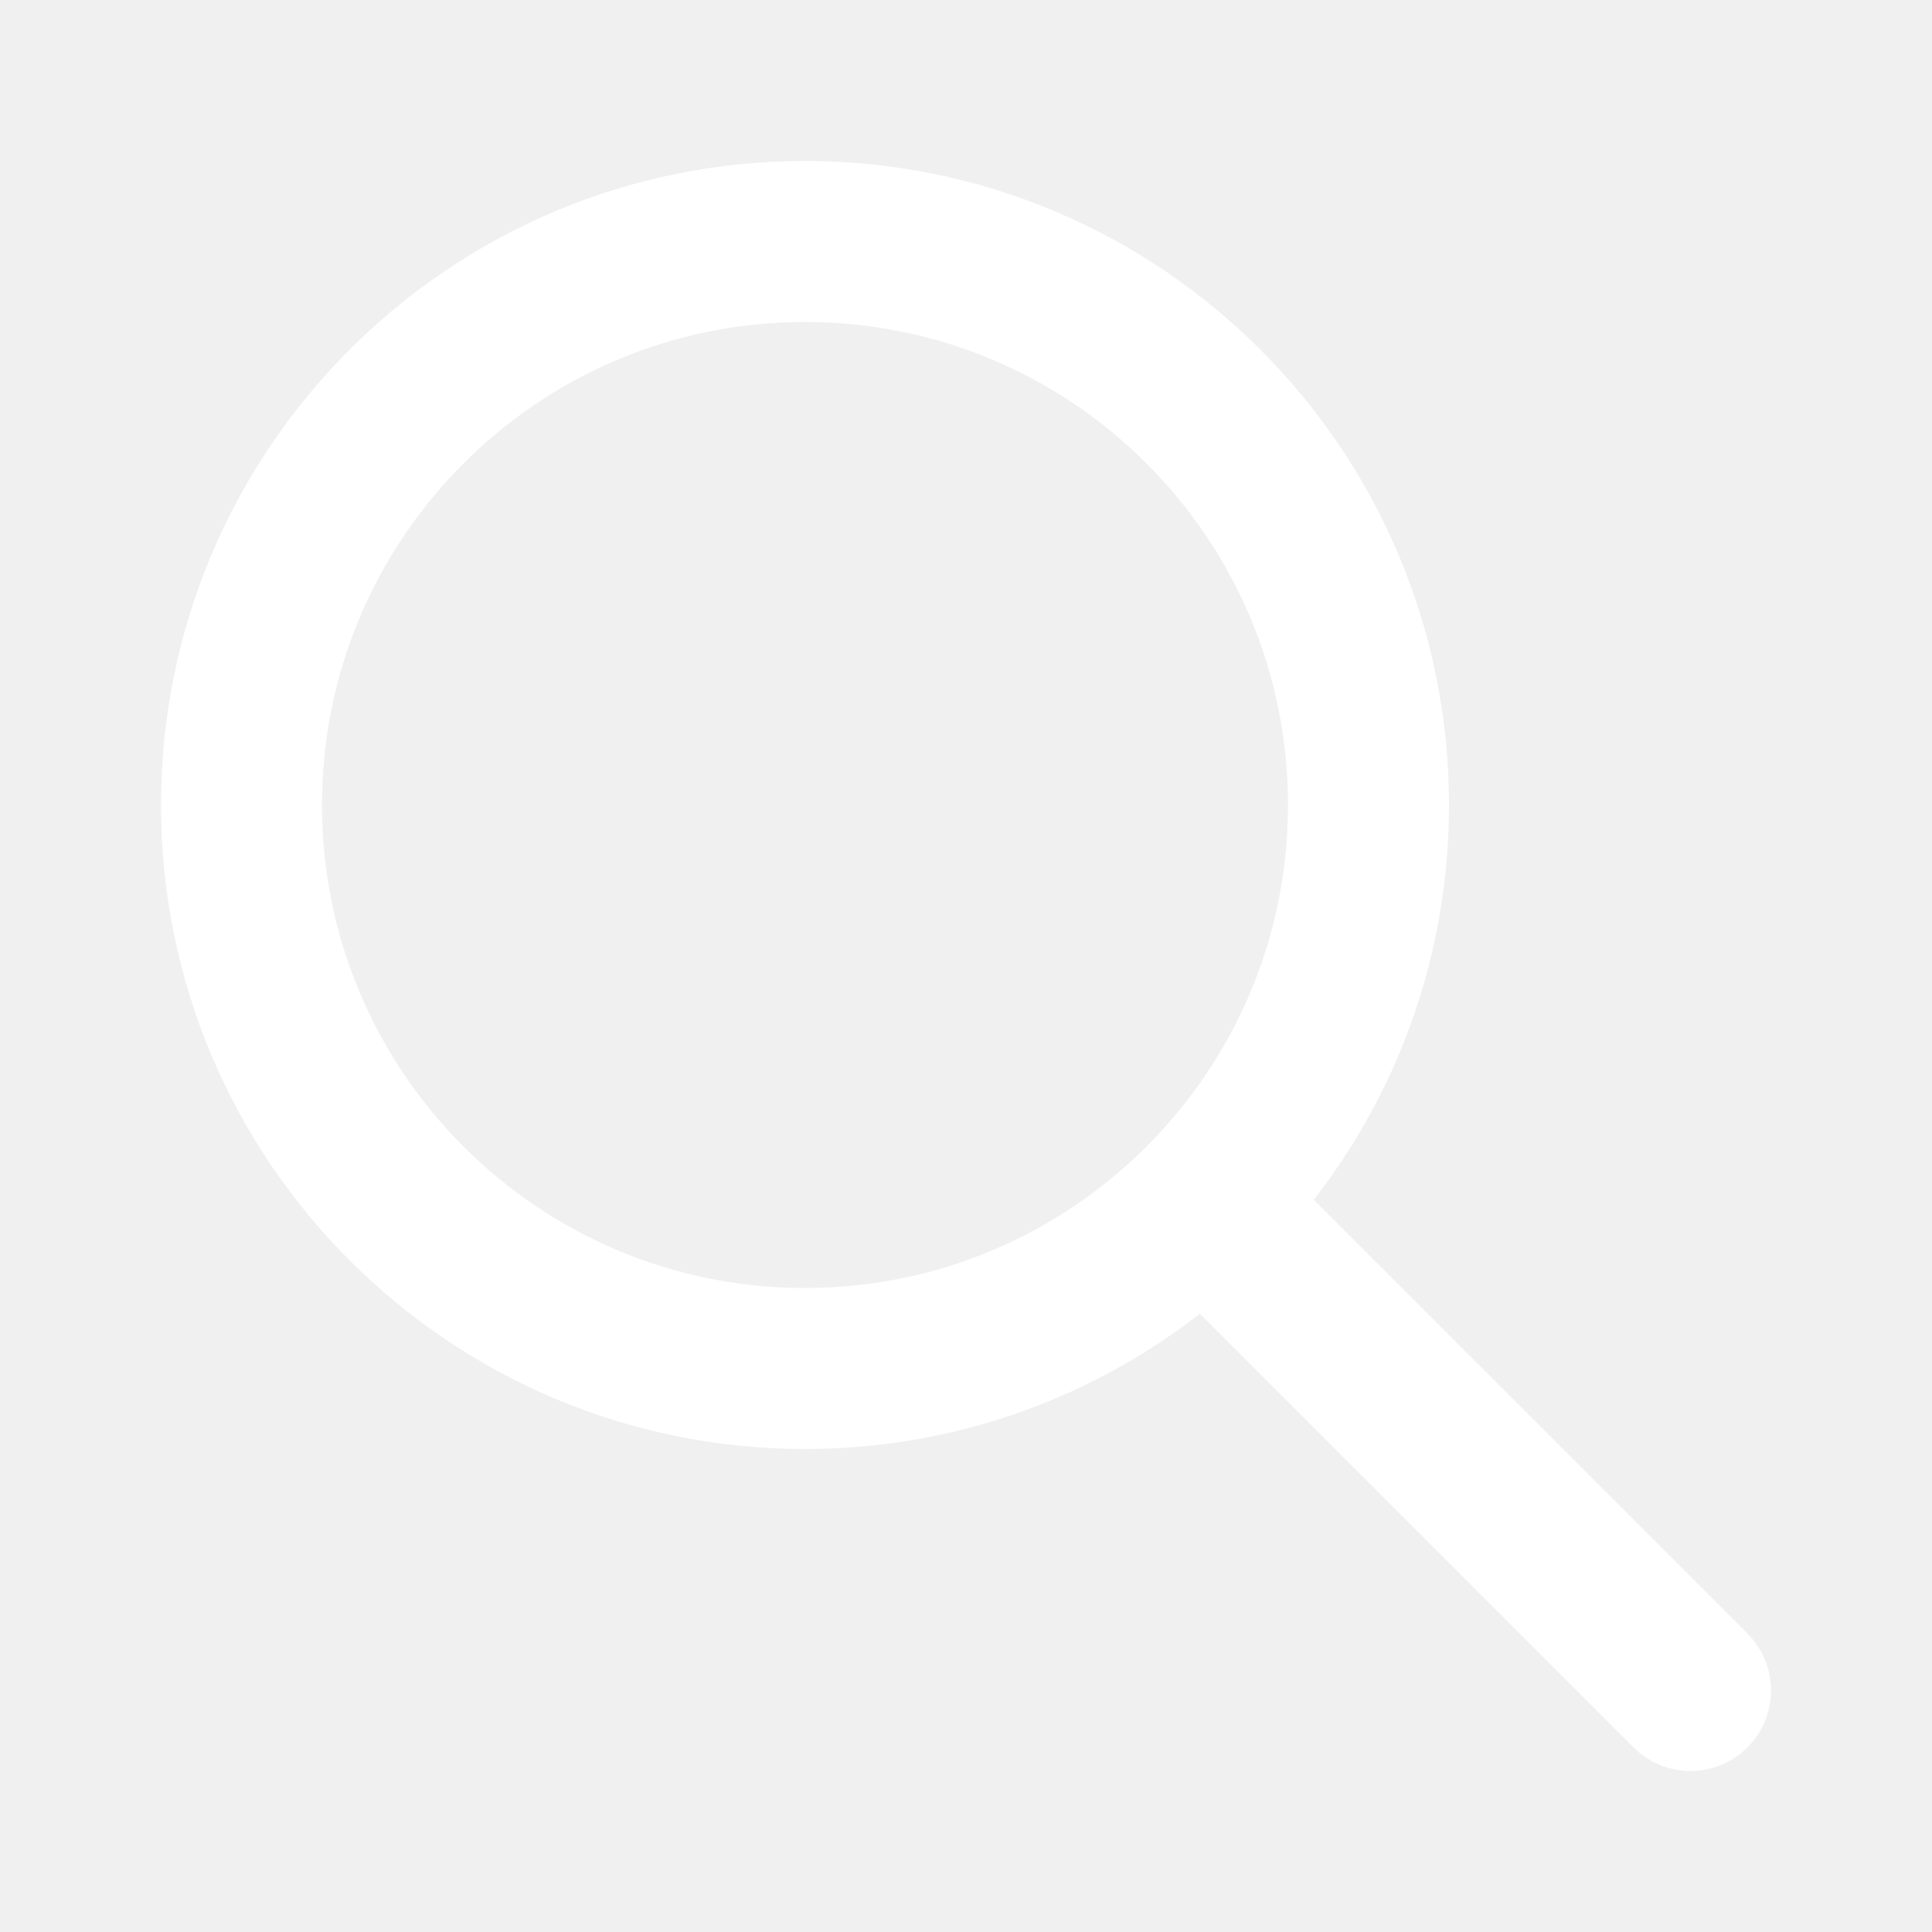
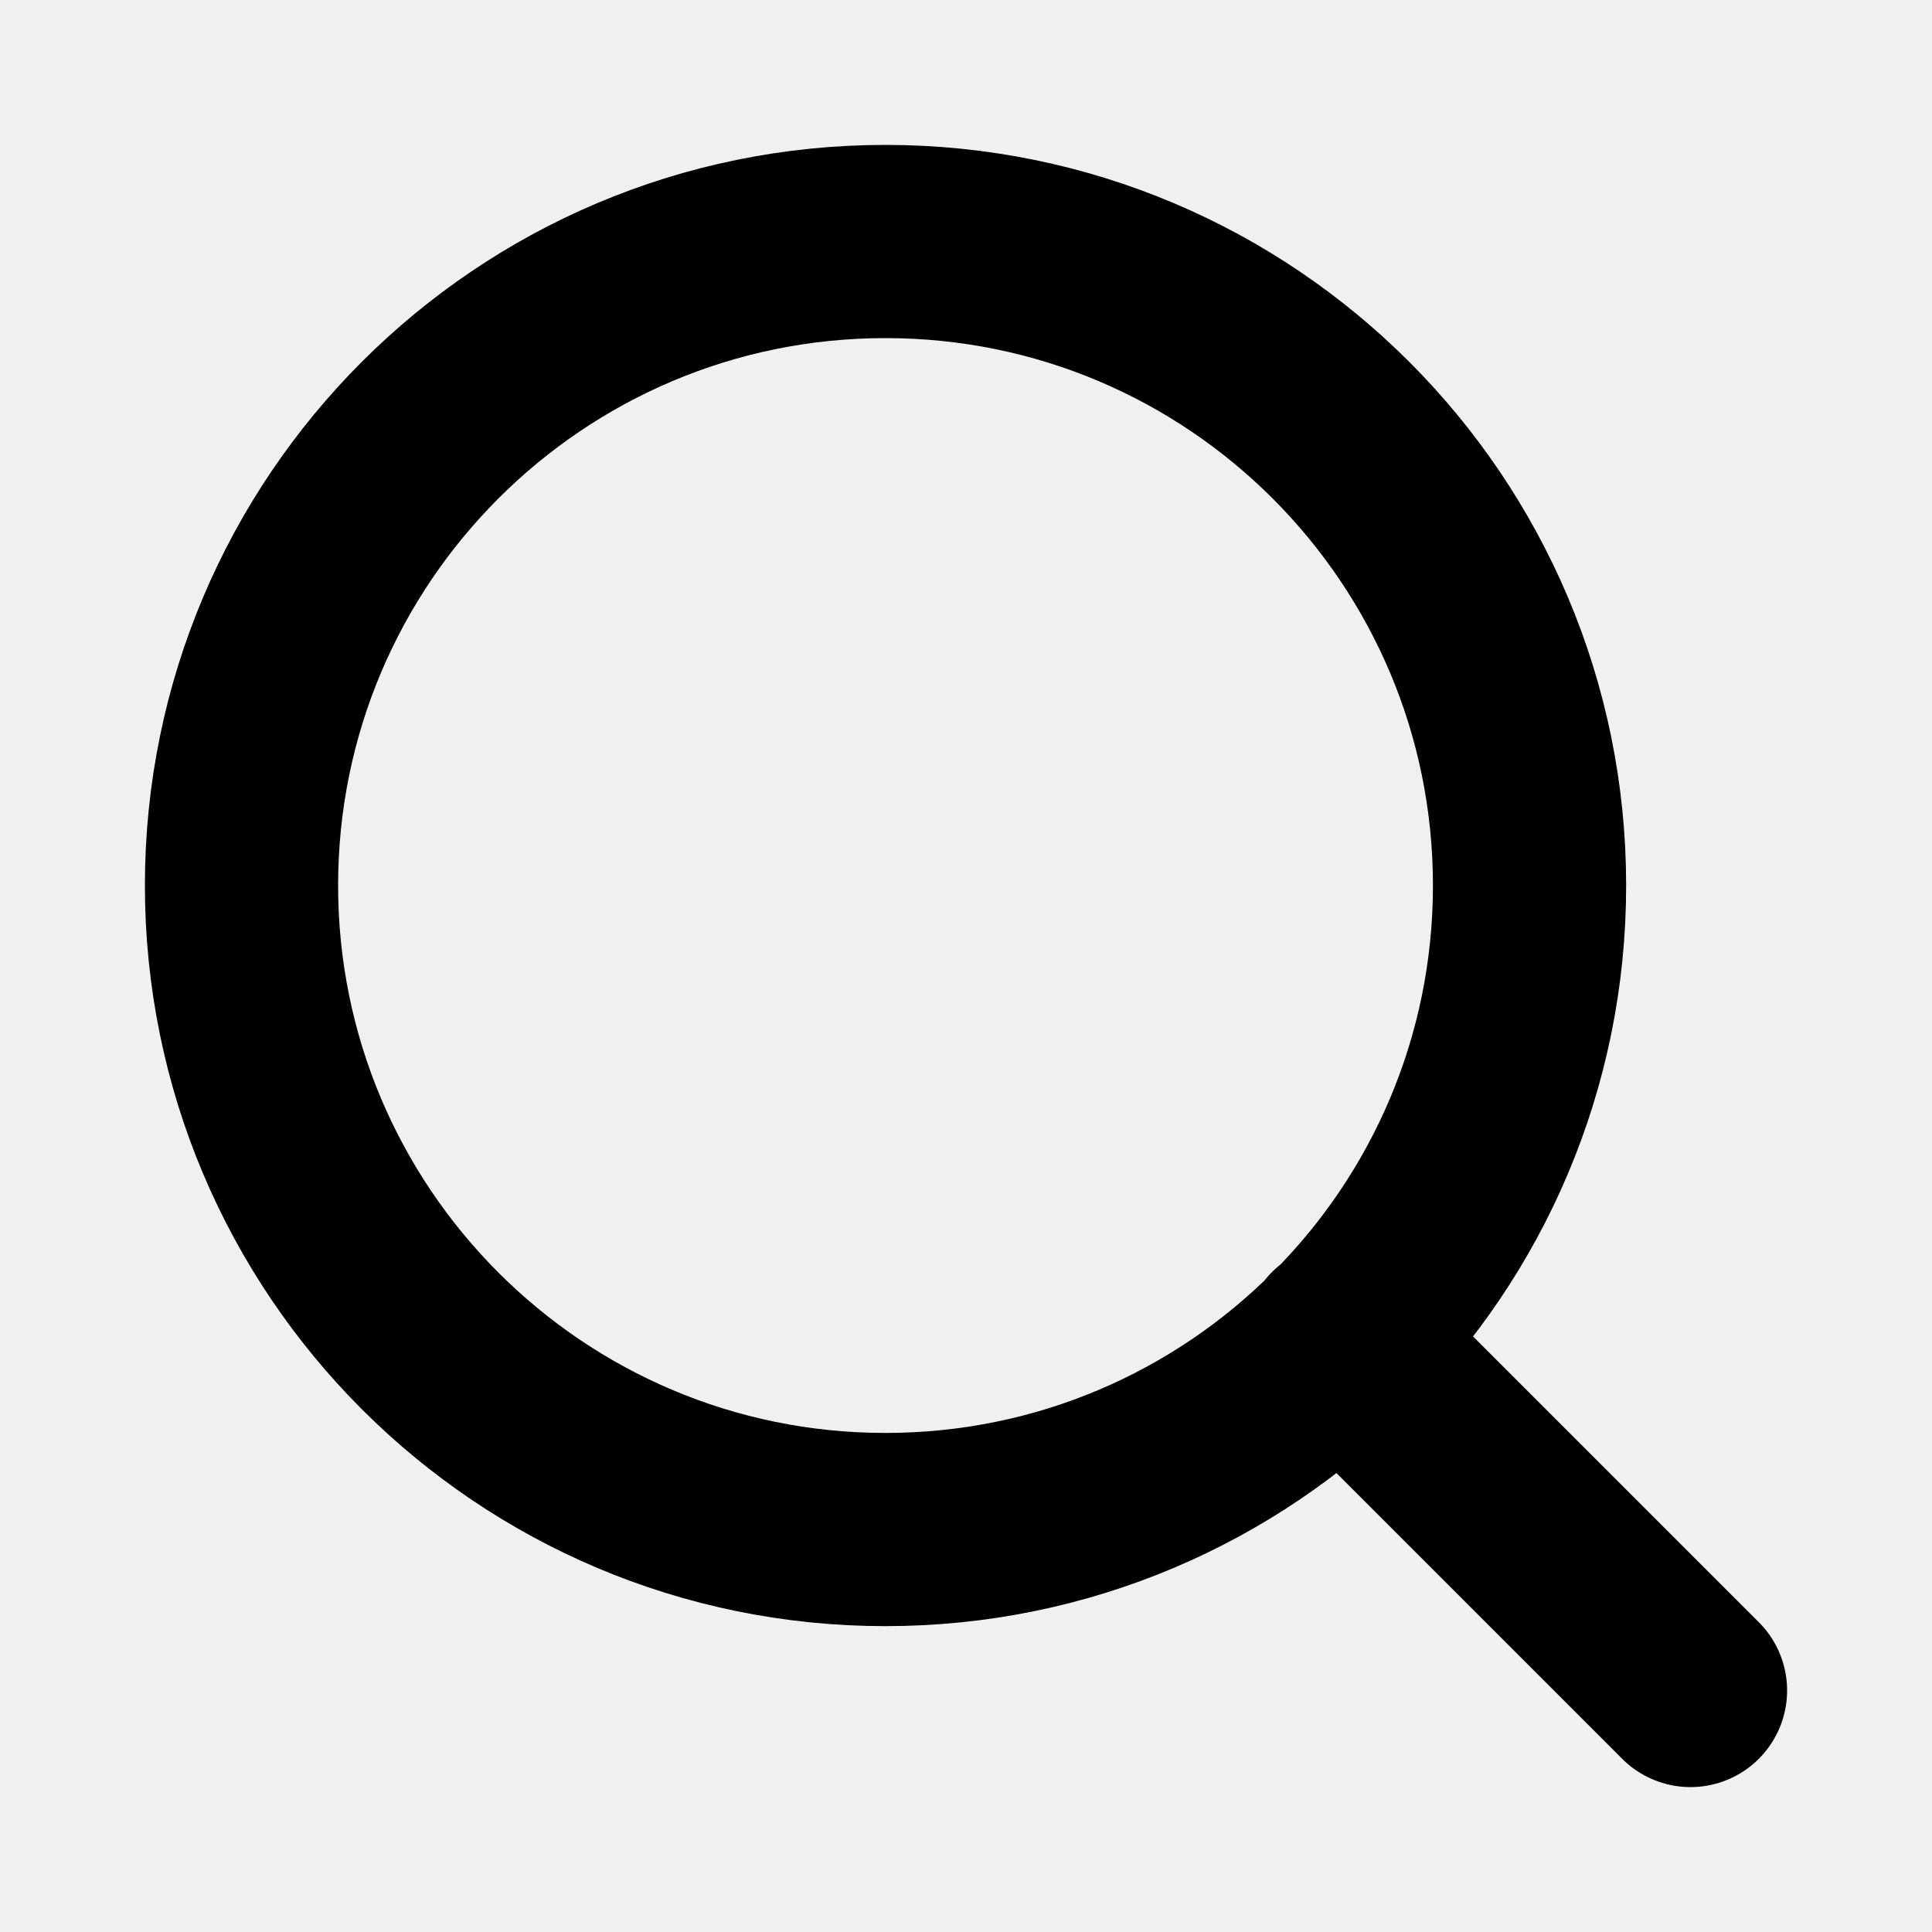
- <svg xmlns="http://www.w3.org/2000/svg" width="24" height="24" viewBox="0 0 24 24" fill="none">
-   <circle cx="10" cy="10" r="7" transform="rotate(90 10 10)" stroke="white" stroke-width="2" />
-   <path d="M15 15L21 21" stroke="white" stroke-width="2" stroke-linecap="round" stroke-linejoin="round" />
+ <svg xmlns="http://www.w3.org/2000/svg" width="16" height="16" viewBox="0 0 16 16" fill="none">
+   <path d="M14 14L11.1 11.1M12.667 7.333C12.667 10.279 10.279 12.667 7.333 12.667C4.388 12.667 2 10.279 2 7.333C2 4.388 4.388 2 7.333 2C10.279 2 12.667 4.388 12.667 7.333Z" stroke="currentColor" stroke-width="1.6" stroke-linecap="round" stroke-linejoin="round" />
</svg>
